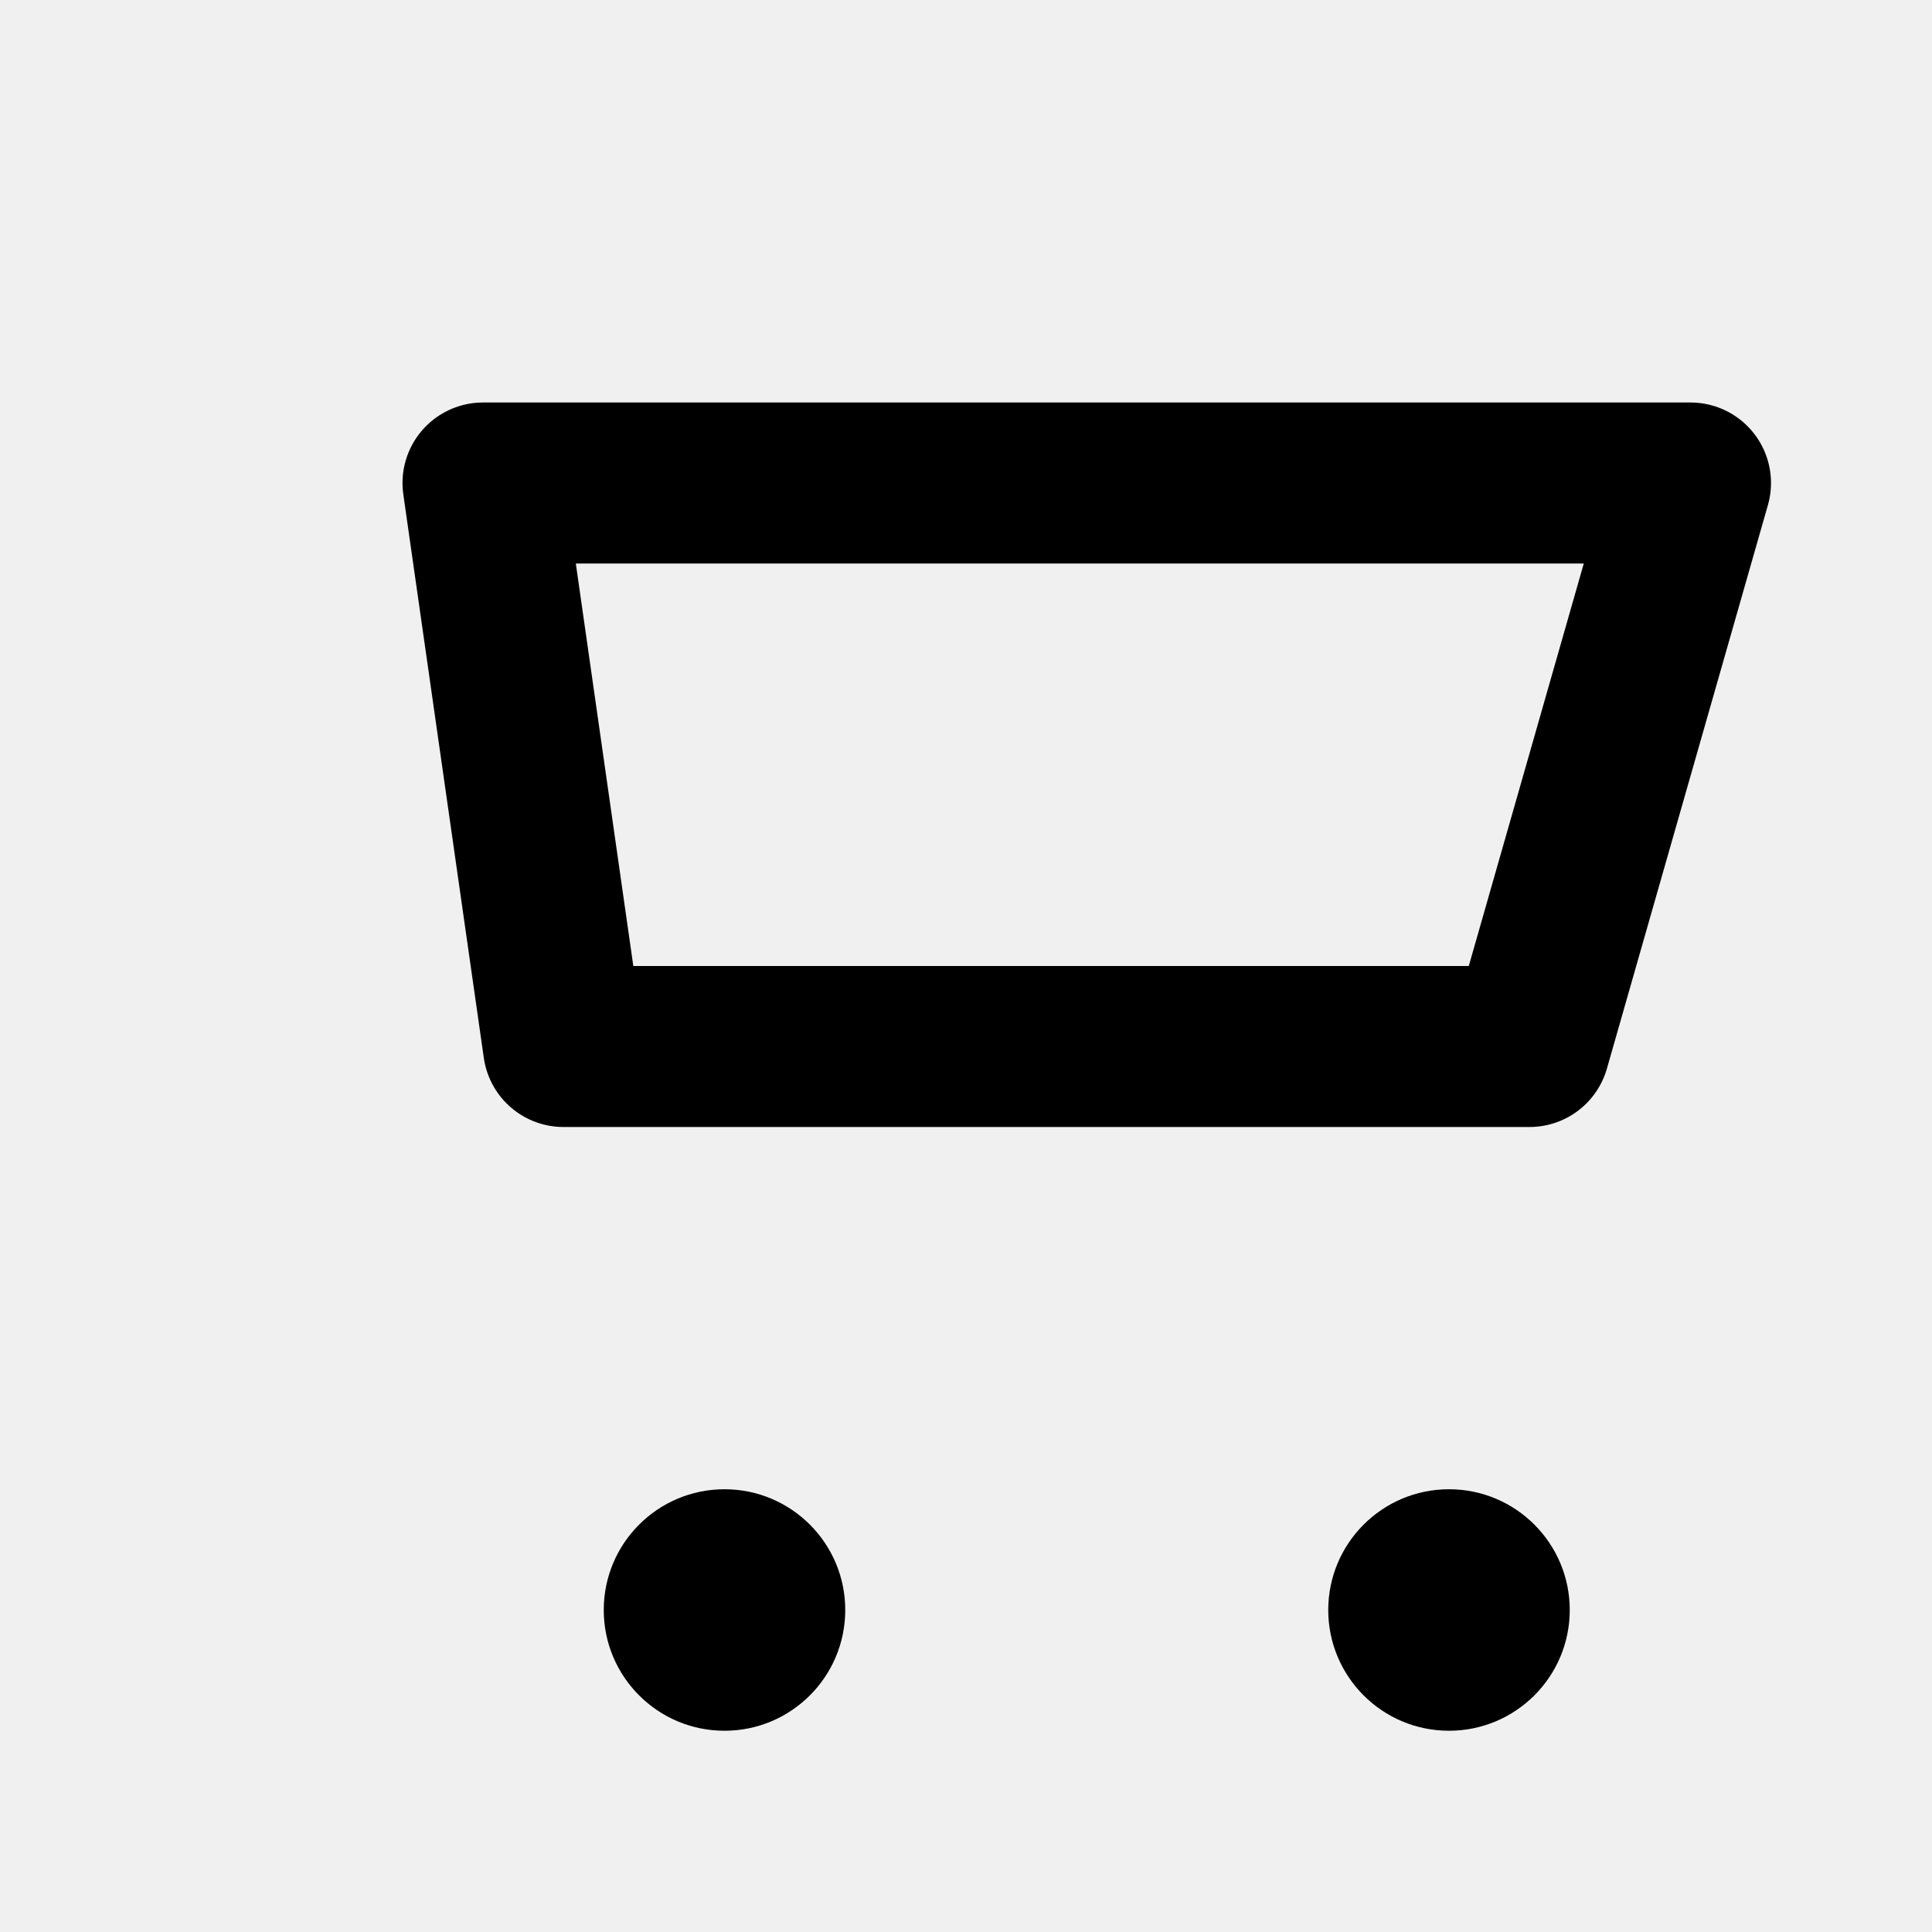
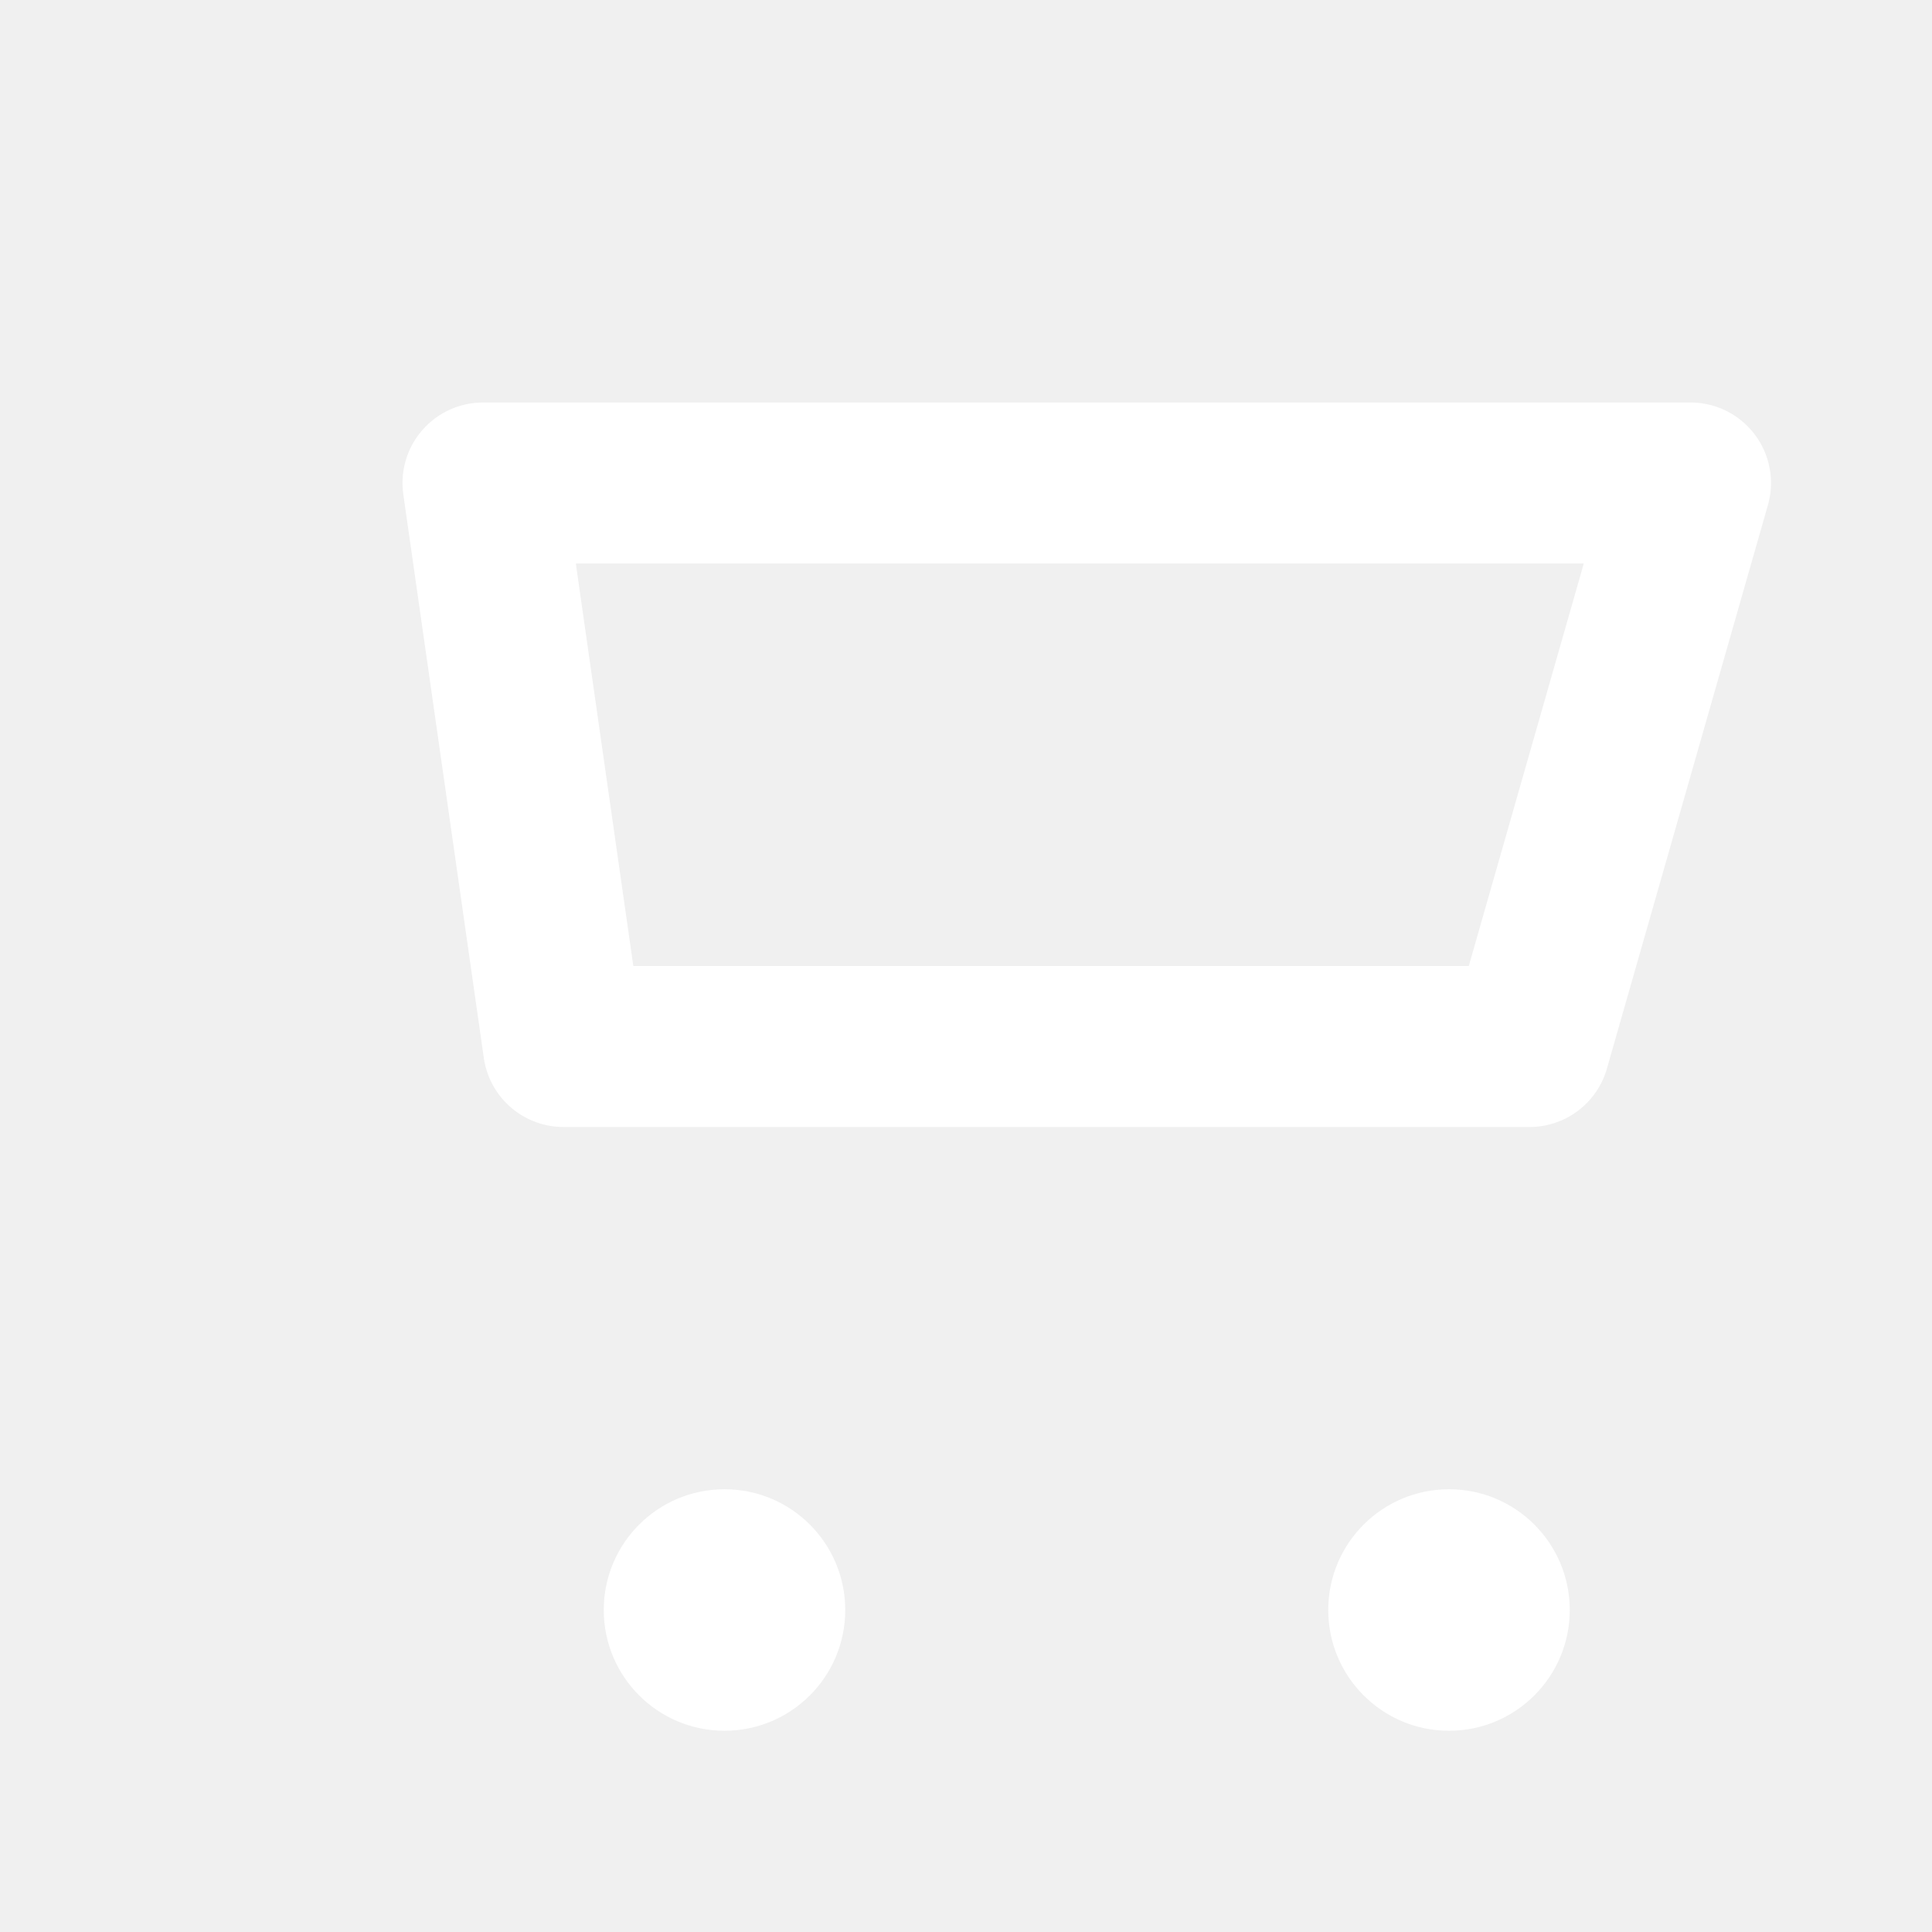
<svg xmlns="http://www.w3.org/2000/svg" width="24" height="24" viewBox="0 0 24 24" fill="none">
-   <path d="M6 6H21L19 13H7L6 6Z" stroke="currentColor" stroke-width="2" stroke-linecap="round" stroke-linejoin="round" />
-   <circle cx="9" cy="20" r="1.5" fill="currentColor" />
-   <circle cx="18" cy="20" r="1.5" fill="currentColor" />
+   <path d="M6 6H21L19 13H7L6 6Z" stroke="white" stroke-width="2" stroke-linecap="round" stroke-linejoin="round" />
+   <circle cx="9" cy="20" r="1.5" fill="white" />
+   <circle cx="18" cy="20" r="1.5" fill="white" />
</svg>
